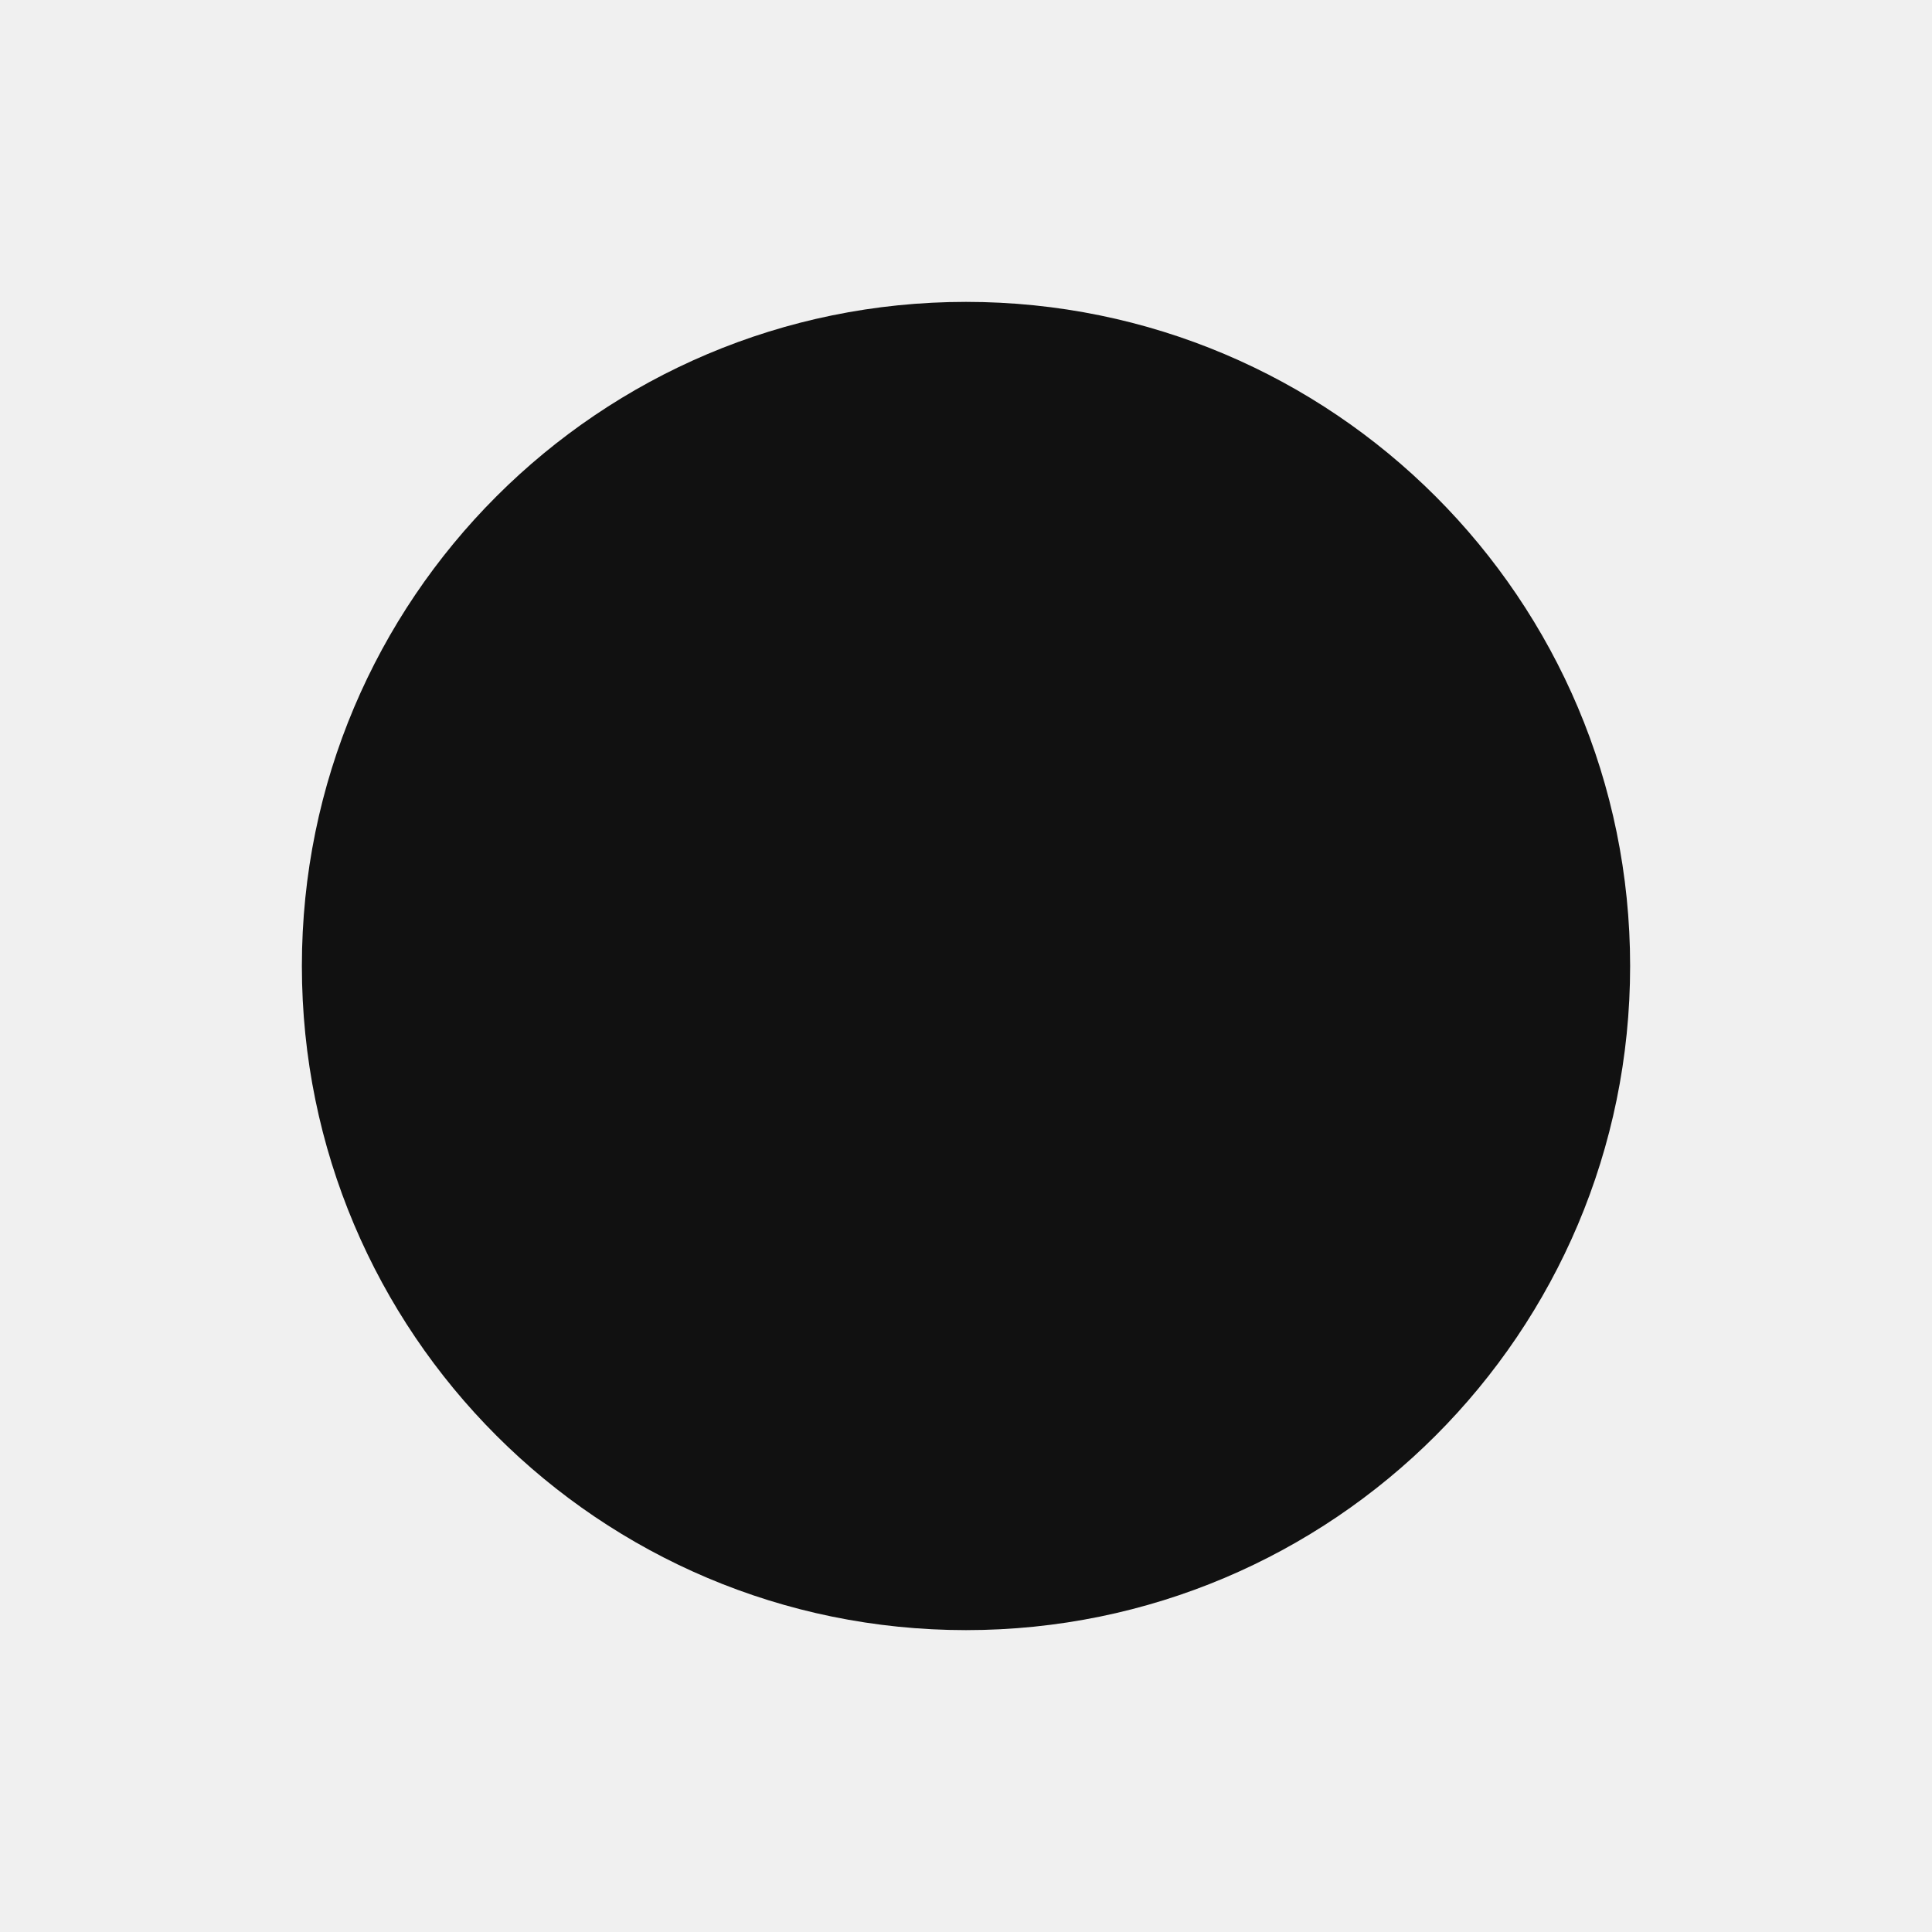
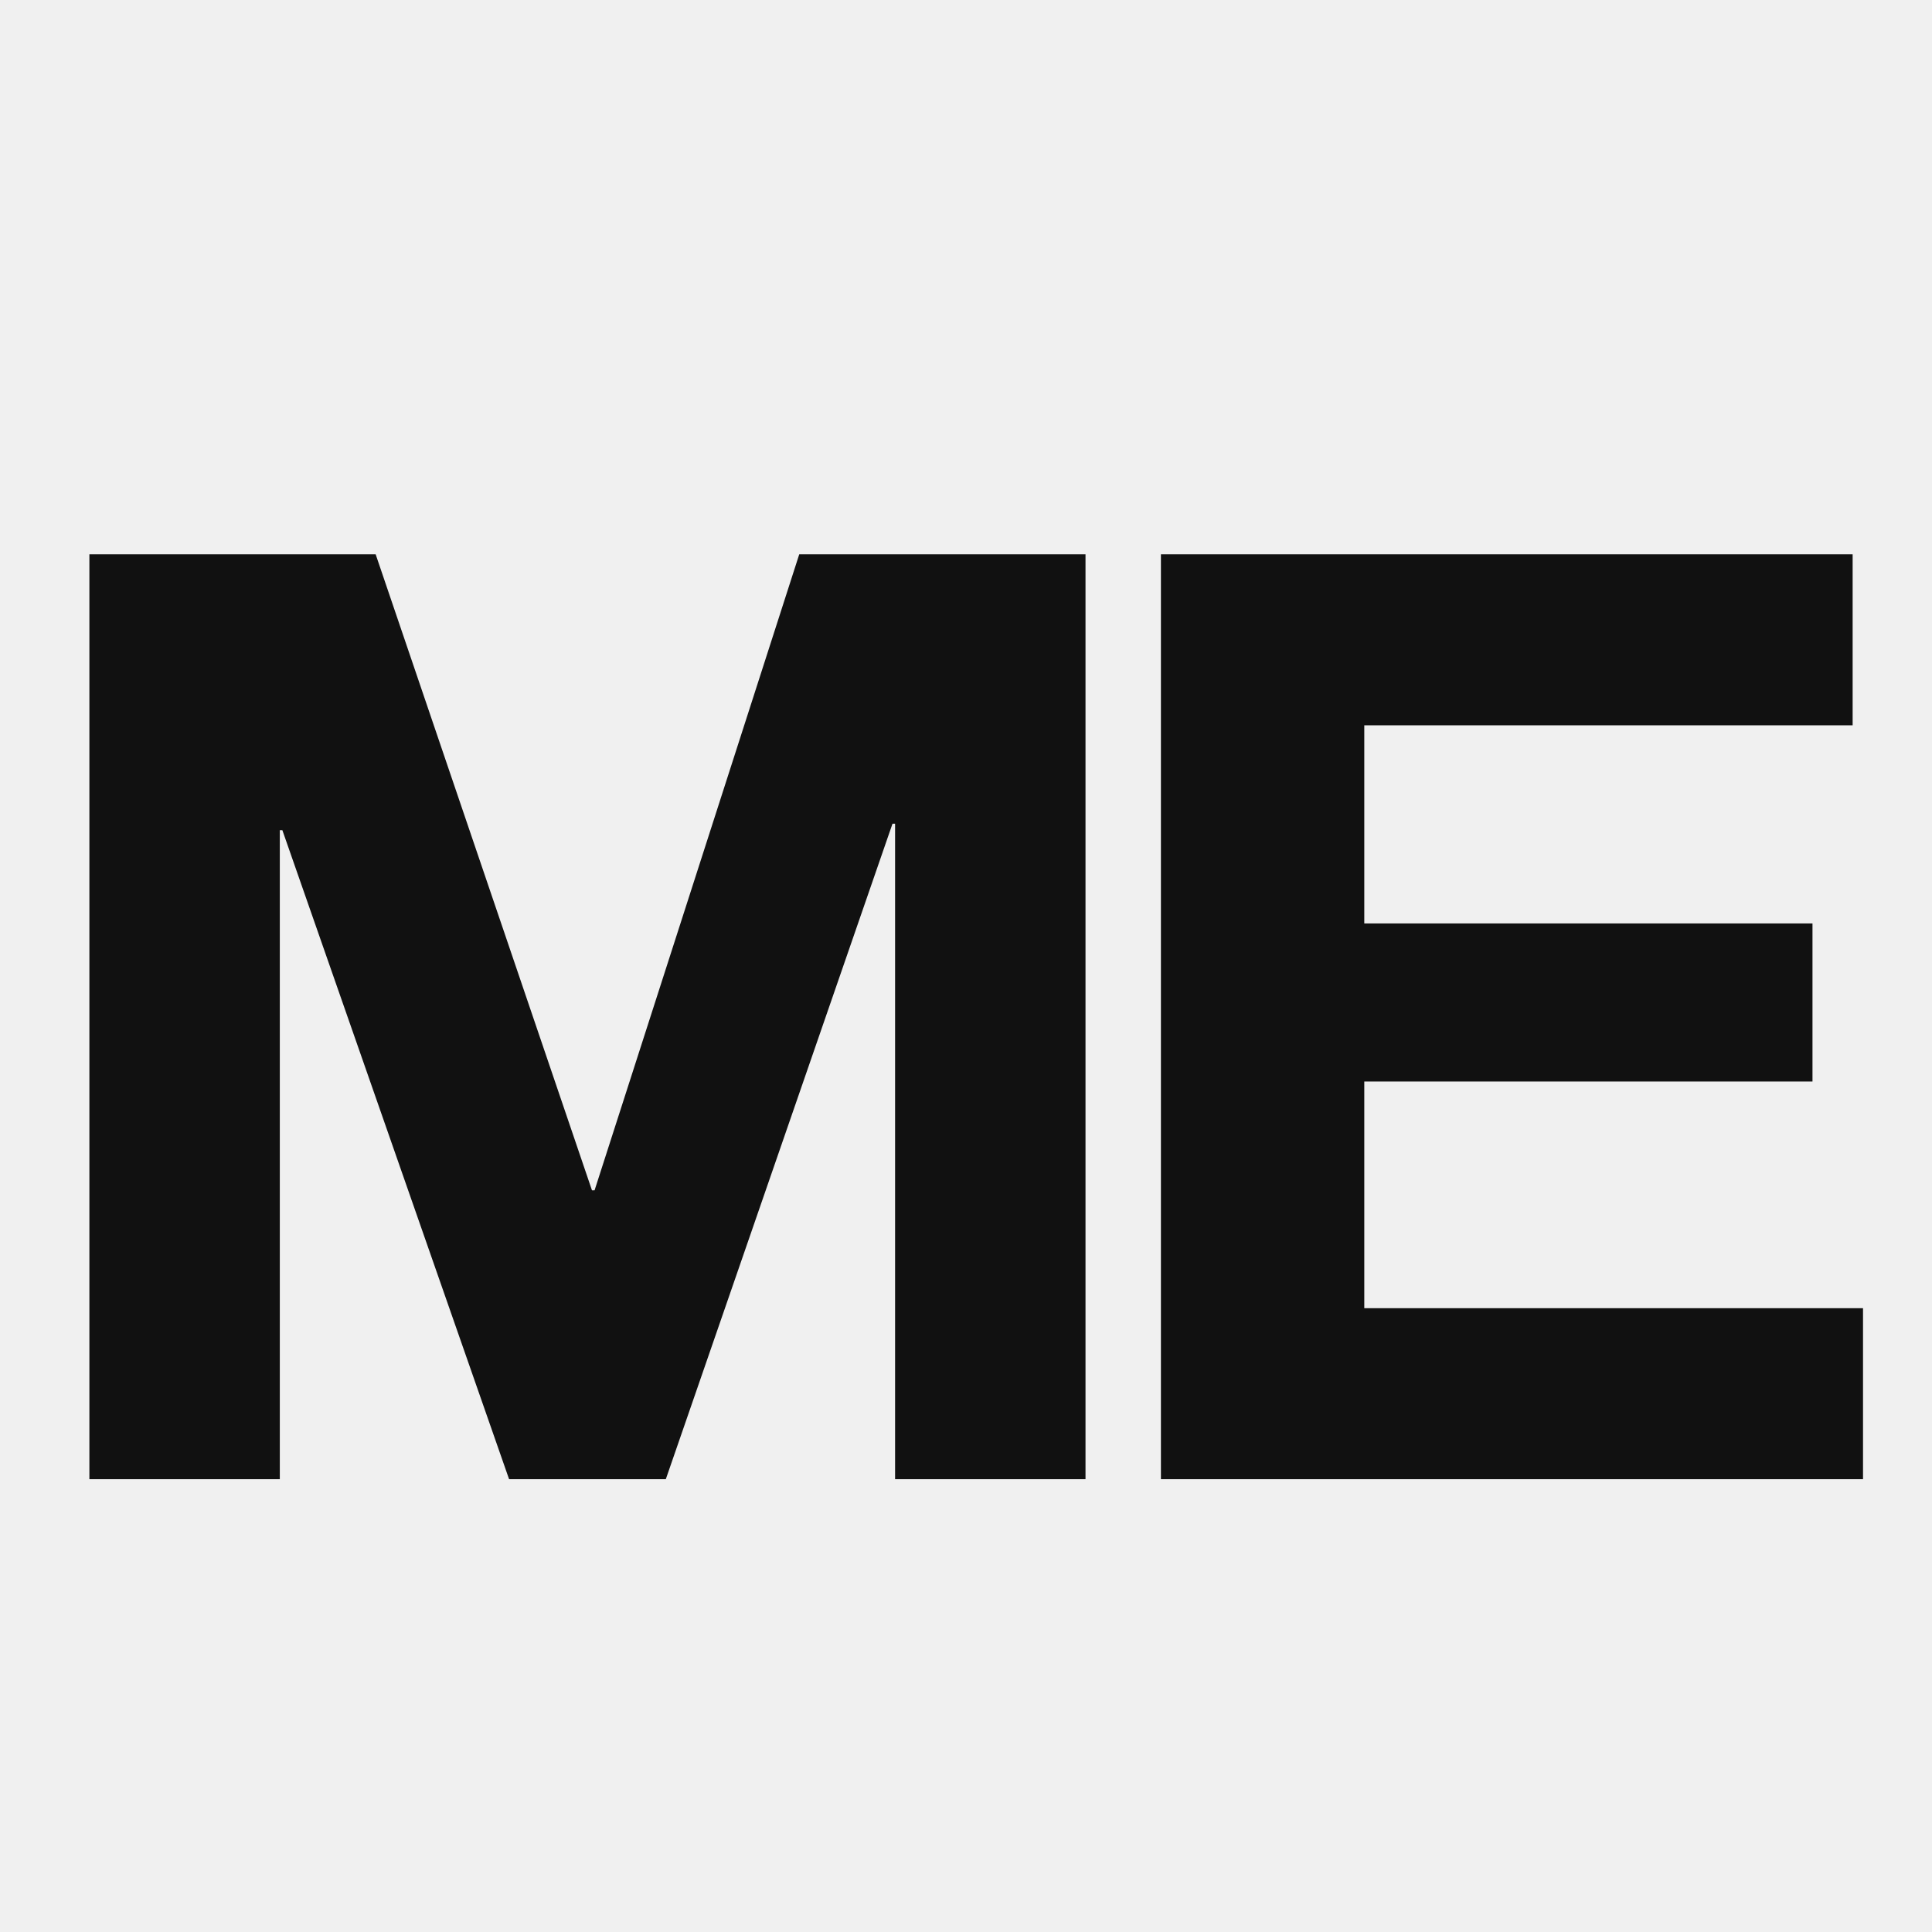
- <svg xmlns="http://www.w3.org/2000/svg" viewBox="0 0 64 64">
+ <svg xmlns="http://www.w3.org/2000/svg" width="64" height="64" viewBox="0 0 64 64" fill="none">
  <style>
-     circle { fill: #111111; }
-     @media (prefers-color-scheme: dark) {
-       circle { fill: #ffffff; }
-     }
+     path { fill: #111111; }
+     @media (prefers-color-scheme: dark) { path { fill: #ffffff; } }
  </style>
-   <circle cx="32" cy="32" r="22" />
+   <path d="M2.961 18.362H12.444L19.61 39.431H19.696L26.476 18.362H35.959V49H29.651V27.287H29.565L22.056 49H16.864L9.354 27.502H9.269V49H2.961V18.362ZM38.457 18.362H61.371V24.026H45.194V30.591H60.041V35.827H45.194V43.336H61.715V49H38.457V18.362Z" />
</svg>
